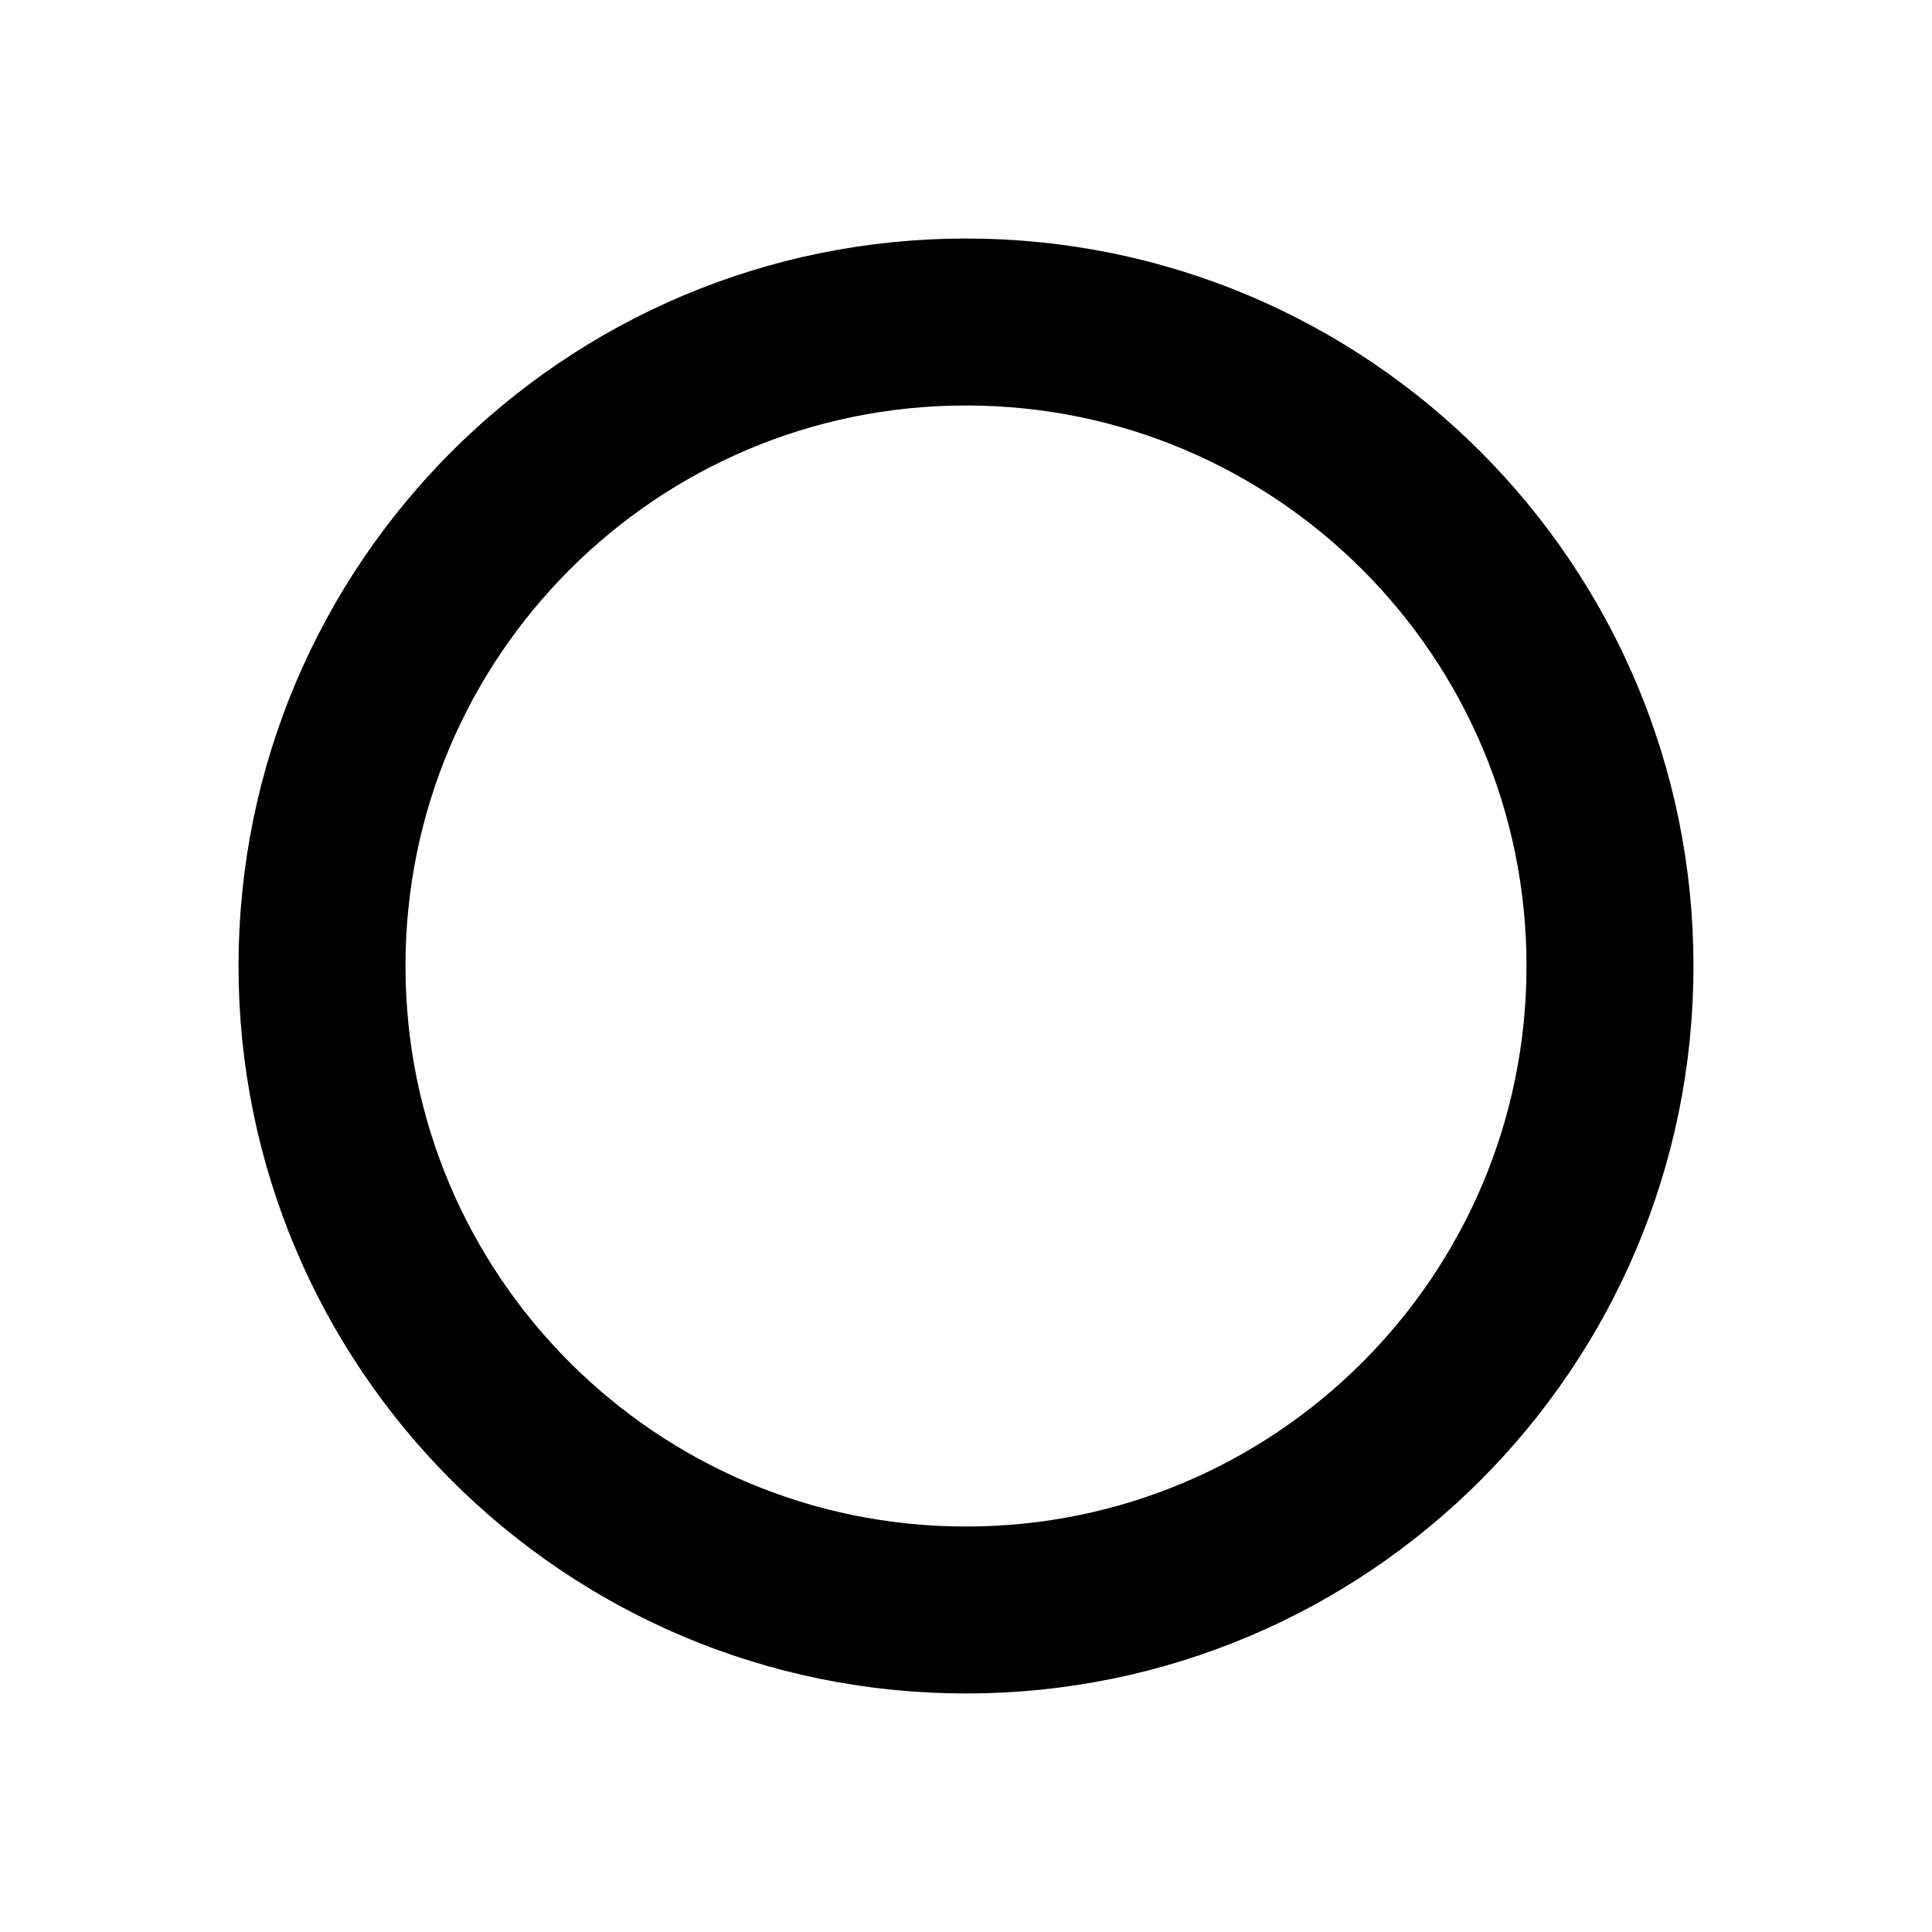
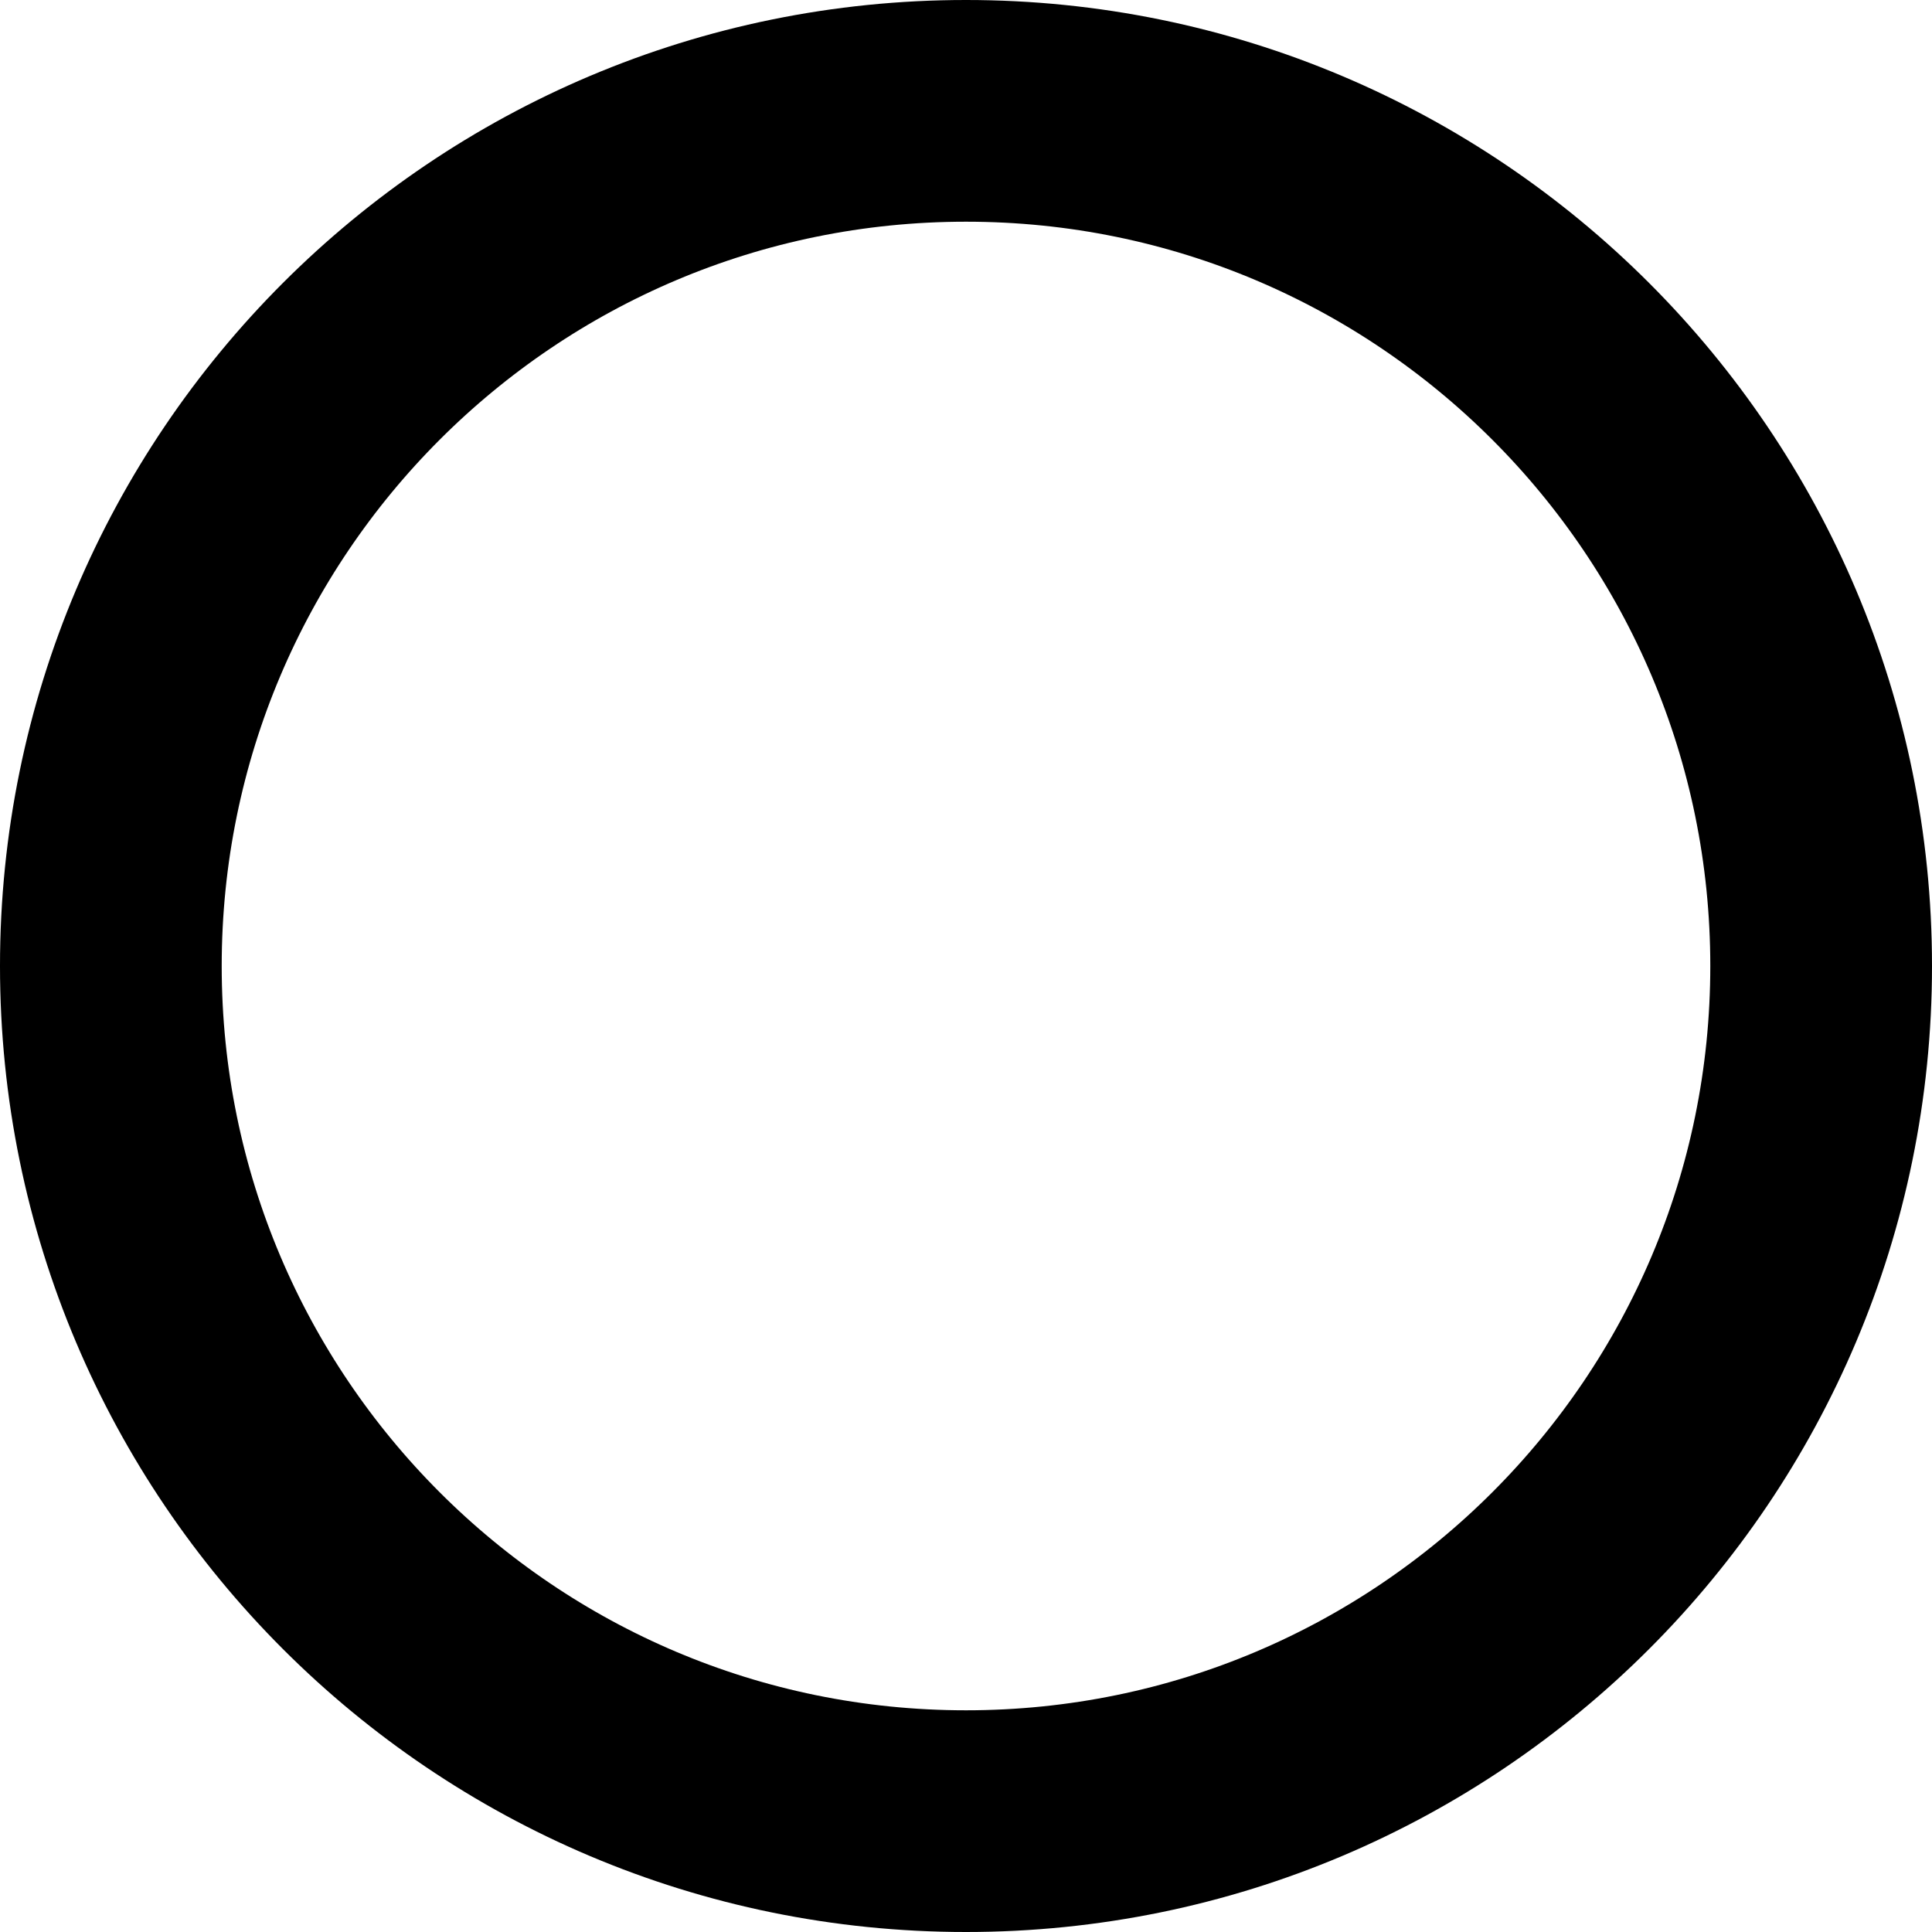
- <svg xmlns="http://www.w3.org/2000/svg" version="1.1" width="81px" height="81px" viewBox="-0.5 -0.5 81 81" content="&lt;mxfile host=&quot;app.diagrams.net&quot; modified=&quot;2022-06-14T11:39:51.592Z&quot; agent=&quot;5.0 (Macintosh; Intel Mac OS X 10_15_7) AppleWebKit/537.36 (KHTML, like Gecko) Chrome/102.0.5.61 Safari/537.36&quot; etag=&quot;P9OQbmiqexh9q5-2bi6V&quot; version=&quot;20.0.1&quot; type=&quot;device&quot;&gt;&lt;diagram id=&quot;q2Jdgrp_VxGA1Gh-hC75&quot; name=&quot;Page-1&quot;&gt;jZJNT4QwEIZ/DUcToO6qV9hFDxoPaDiaBmZpk0KbUgT89RY75SObTbyQ6TOfvDMBSZvxWVPF3mQFIojDagzIKYjjp/uj/c5gcuAYEQdqzSuHohXk/AcQhkh7XkG3CzRSCsPVHpaybaE0O0a1lsM+7CLFvquiNVyBvKTimha8MszRx0O48hfgNfOdoxA9DfXBCDpGKzlsEDkHJNVSGmc1Ywpi1s7r4vKyG95lMA2t+U9CX8afWr1nRd9+nJIi+0rJ6x1W+aaixx/GYc3kFbBVrNj2kQyMG8gVLWfPYNdtGTONsK/ImrRTbgMXPoJtmmBt0AbGm0NHixT2hEA2YPRkQzAhfkD18HxiL++wWQYittmDZxTXXy+VV4WsgSL557qMP9/mosn5Fw==&lt;/diagram&gt;&lt;/mxfile&gt;">
-   <defs />
-   <g>
-     <ellipse cx="40" cy="40" rx="27" ry="27" fill="none" stroke="rgb(0, 0, 0)" stroke-width="7" pointer-events="all" />
+ <svg xmlns="http://www.w3.org/2000/svg" version="1.1" width="81px" height="81px" viewBox="-0.5 -0.5 81 81" content="&lt;mxfile host=&quot;app.diagrams.net&quot; modified=&quot;2022-06-14T11:39:51.592Z&quot; agent=&quot;5.0 (Macintosh; Intel Mac OS X 10_15_7) AppleWebKit/537.36 (KHTML, like Gecko) Chrome/102.0.5.61 Safari/537.36&quot; etag=&quot;P9OQbmiqexh9q5-2bi6V&quot; version=&quot;20.0.1&quot; type=&quot;device&quot;&gt;&lt;diagram id=&quot;q2Jdgrp_VxGA1Gh-hC75&quot; name=&quot;Page-1&quot;&gt;jZJNT4QwEIZ/DUcToO6qV9hFDxoPaDiaBmZpk0KbUgT89RY75SObTbyQ6TOfvDMBSZvxWVPF3mQFIojDagzIKYjjp/uj/c5gcuAYEQdqzSuHohXk/AcQhkh7XkG3CzRSCsPVHpaybaE0O0a1lsM+7CLFvquiNVyBvKTimha8MszRx0O48hfgNfOdoxA9DfXBCDpGKzlsEDkHJNVSGmc1Ywpi1s7r4vKyG95lMA2t+U9CX8afWr1nRd9+nJIi+0rJ6x1W+aaixx/GYc3kFbBVrNj2kQyMG8gVLWfPYNdtGTONsK/ImrRTbgMXPoJtmmBt0AbGm0NHixT2hEA2YPRkQzAhfkD18HxiL++wWQYittmDZxTXXy+VV4WsgSL557qMP9/mosn5Fw==&lt;/diagram&gt;&lt;/mxfile&gt;" id="svg1">
+   <defs id="defs1" />
+   <g id="g1" transform="matrix(1.327869,0,0,1.327869,-13.11475,-13.11475)">
+     <circle cx="40" cy="40" fill="none" stroke="#000000" stroke-width="7" pointer-events="all" id="ellipse1" r="27" />
  </g>
</svg>
